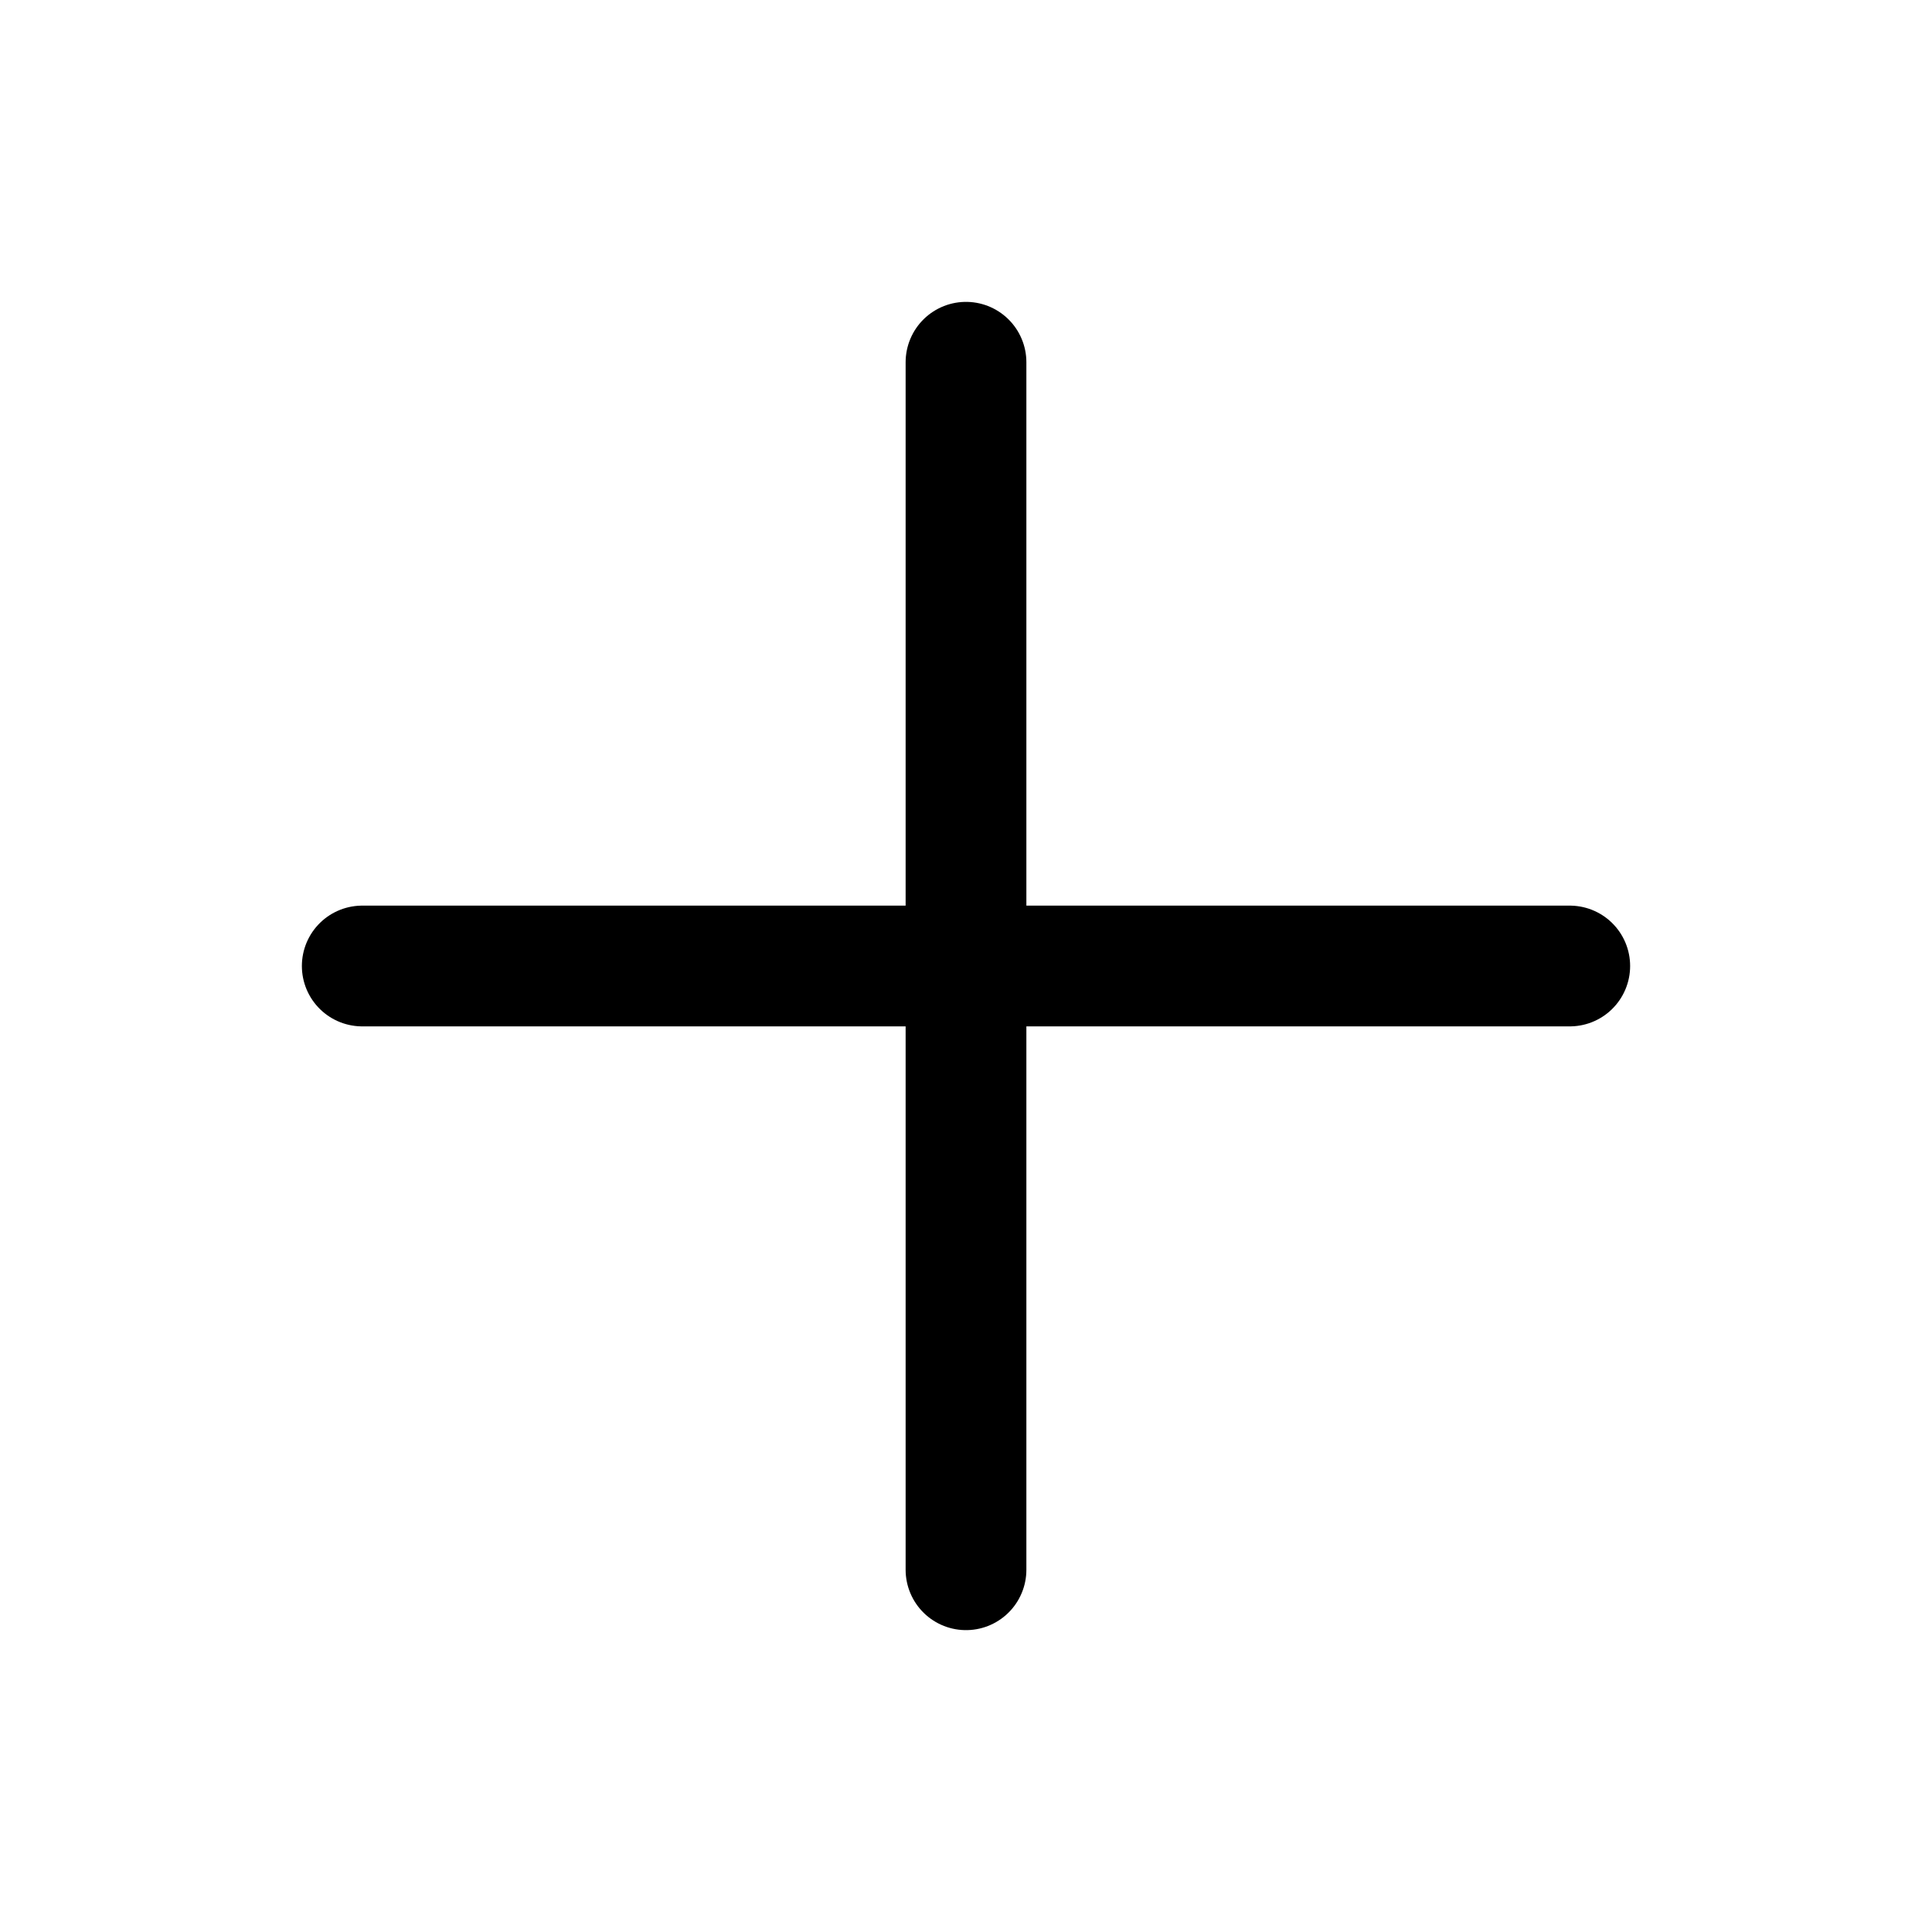
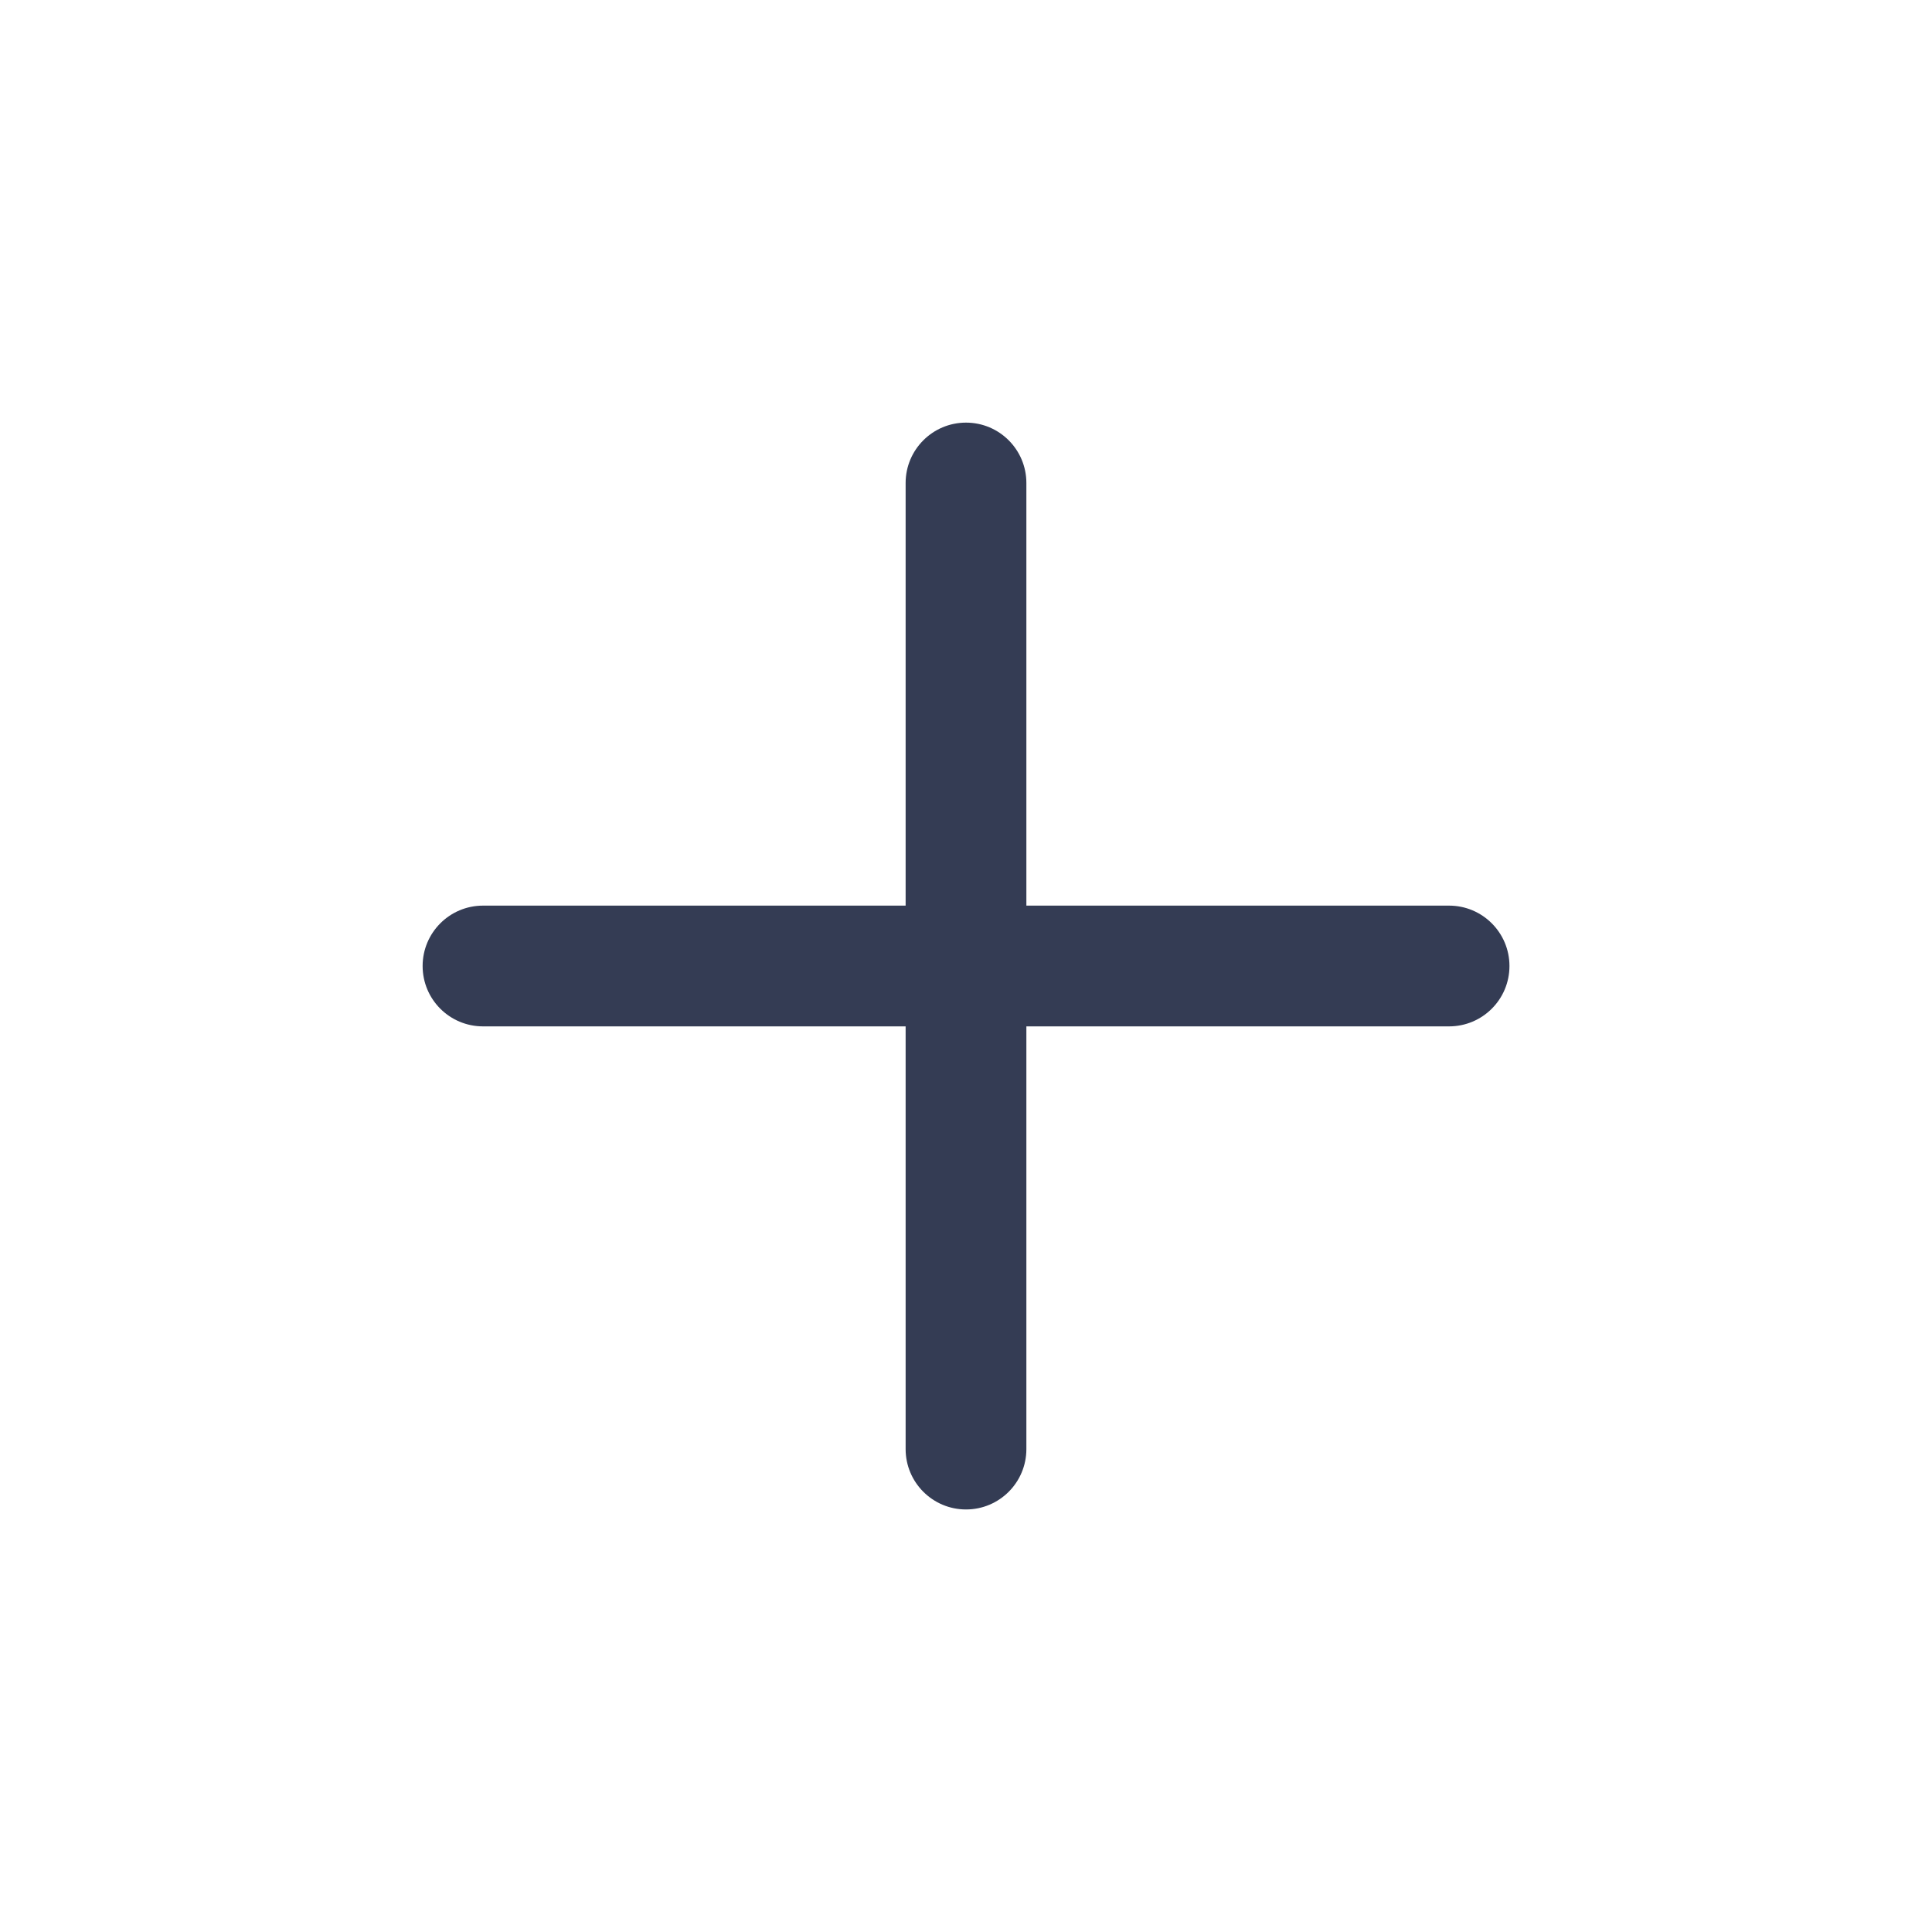
- <svg xmlns="http://www.w3.org/2000/svg" fill="none" viewBox="0 0 24 24" stroke-width="1.5" stroke="currentColor" class="size-6">
-   <path stroke-linecap="round" stroke-linejoin="round" d="M12 4.5v15m7.5-7.5h-15" />
+ <svg xmlns="http://www.w3.org/2000/svg" width="24" height="24" viewBox="0 0 24 24" fill="none" transform="rotate(360 0 0)">
+   <path d="M11.25 6C11.25 5.586 11.586 5.25 12 5.25C12.415 5.25 12.75 5.586 12.75 6V11.25H18.001C18.415 11.25 18.751 11.586 18.751 12C18.751 12.415 18.415 12.75 18.001 12.75H12.75V18.001C12.75 18.415 12.415 18.751 12 18.751C11.586 18.751 11.25 18.415 11.25 18.001V12.75H6C5.586 12.75 5.25 12.415 5.25 12C5.25 11.586 5.586 11.25 6 11.25H11.25V6Z" fill="#343C54" />
</svg>
